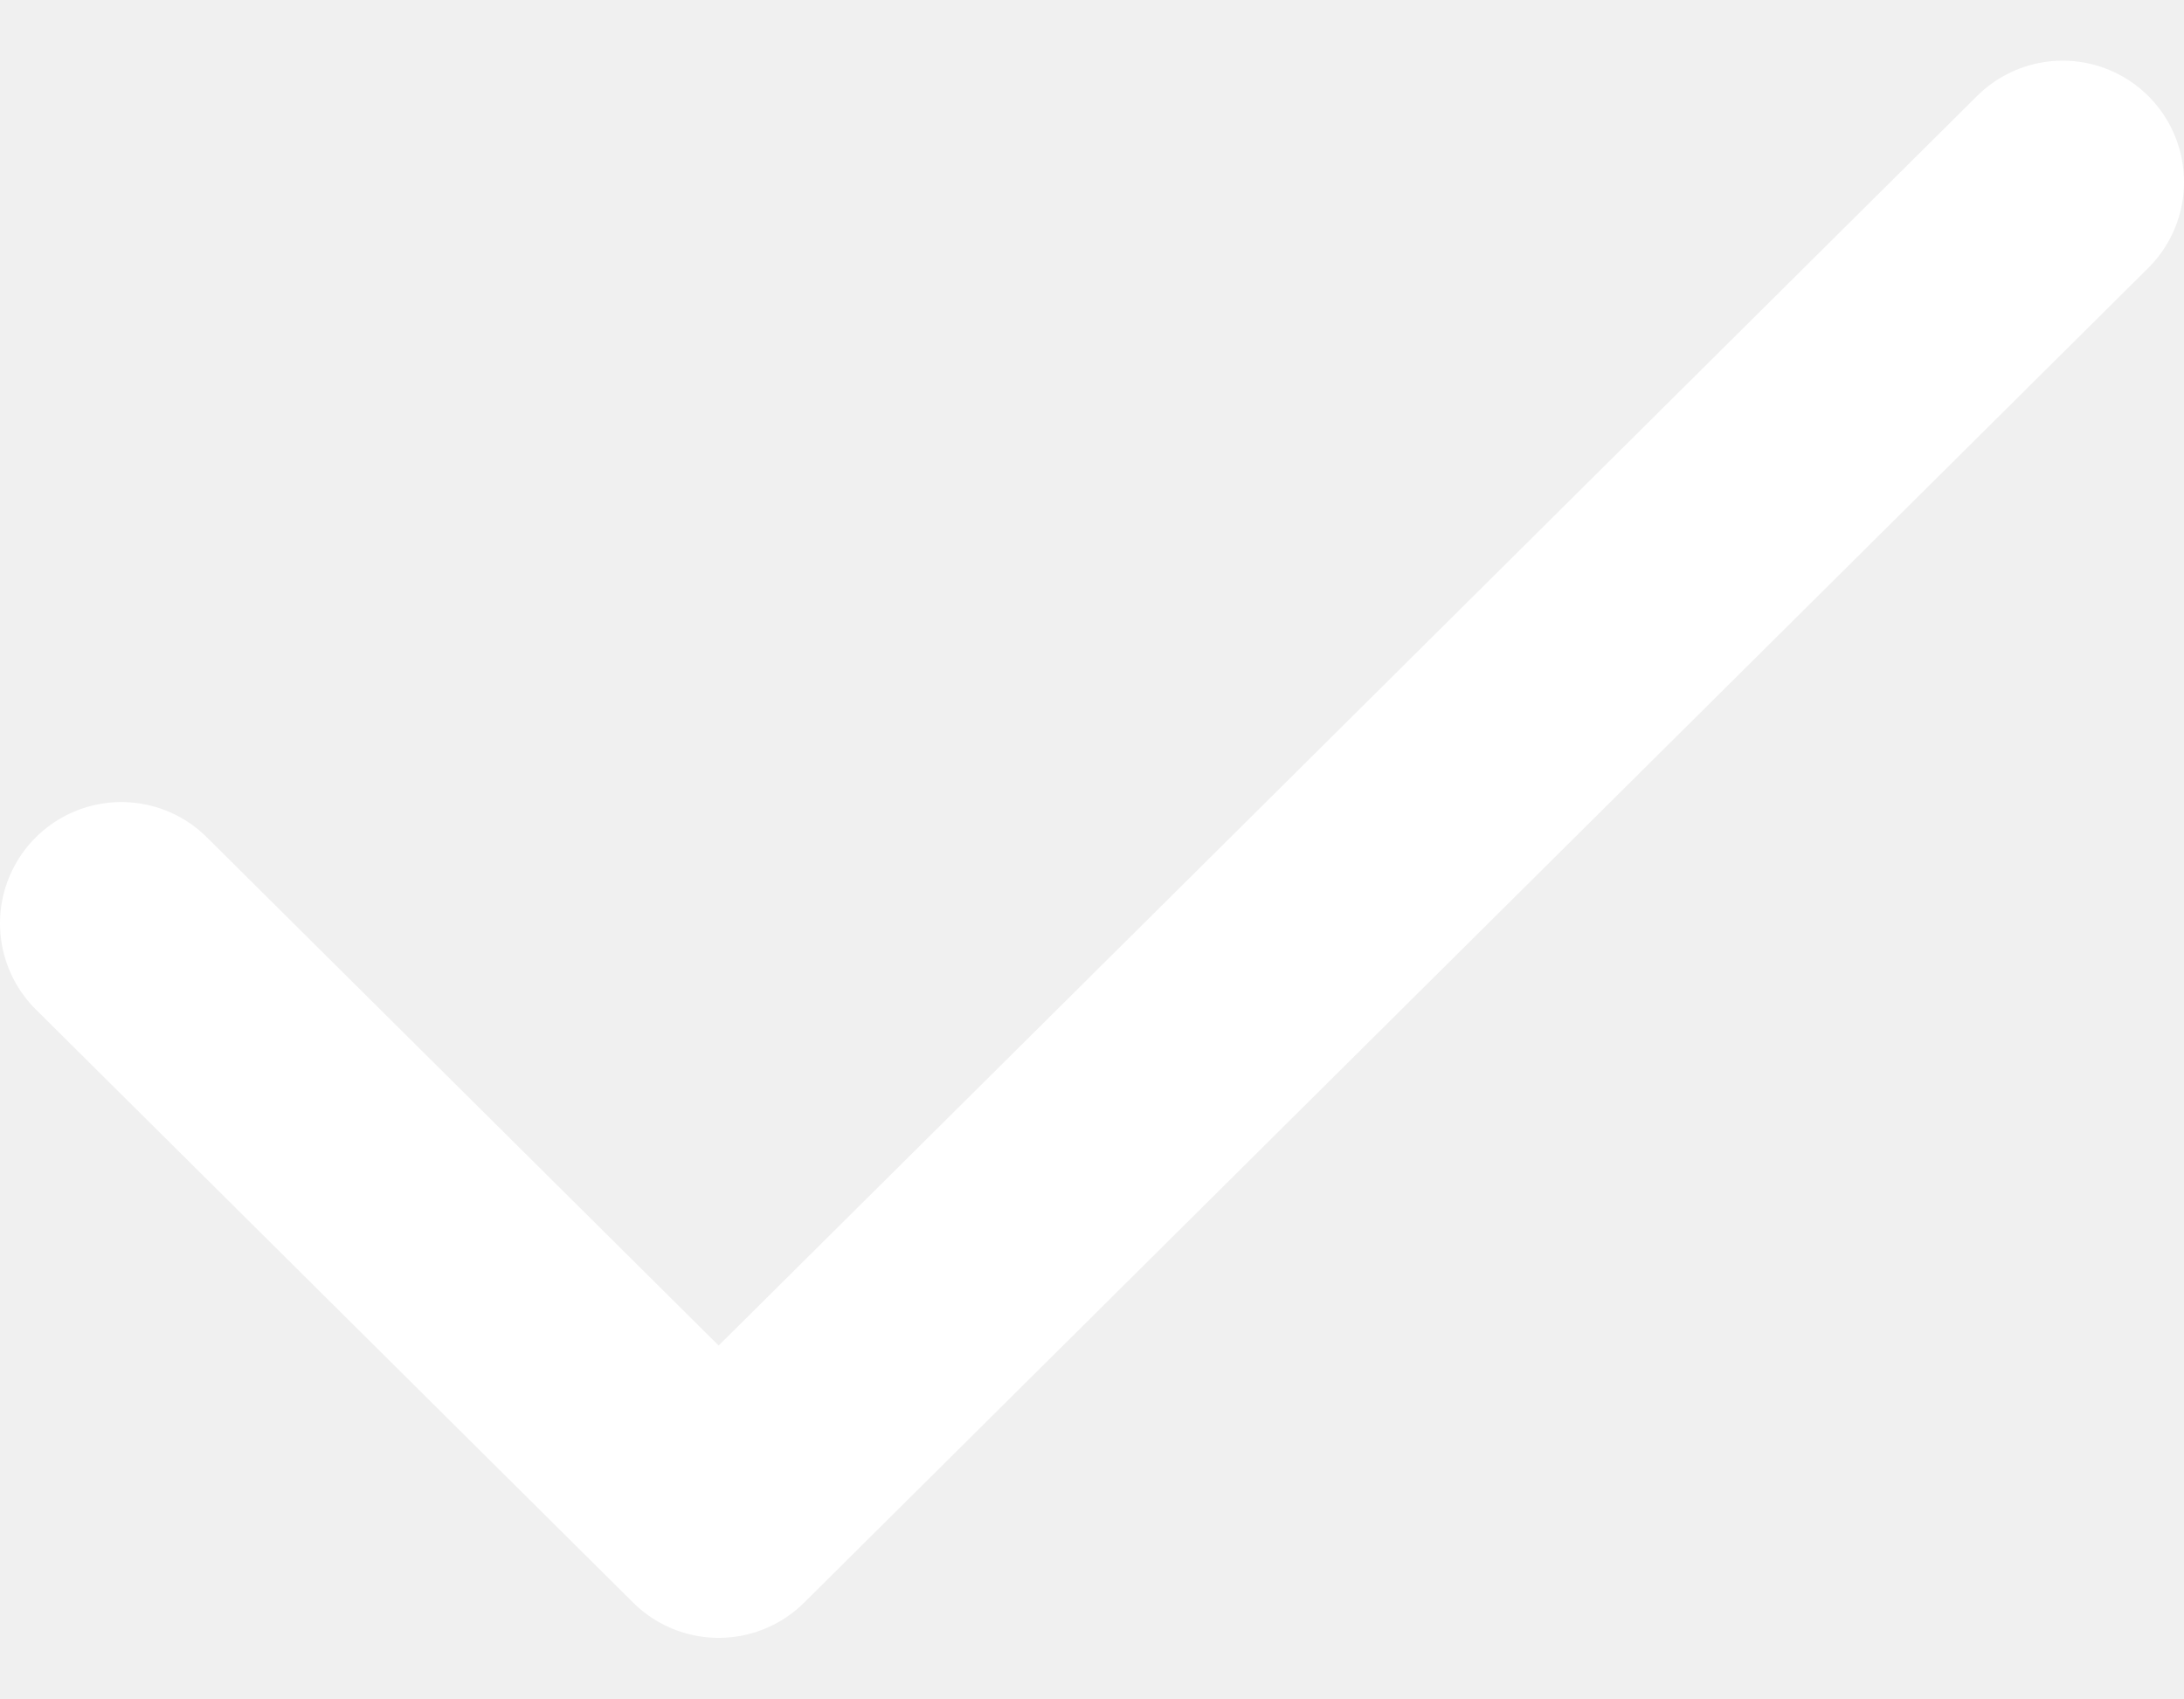
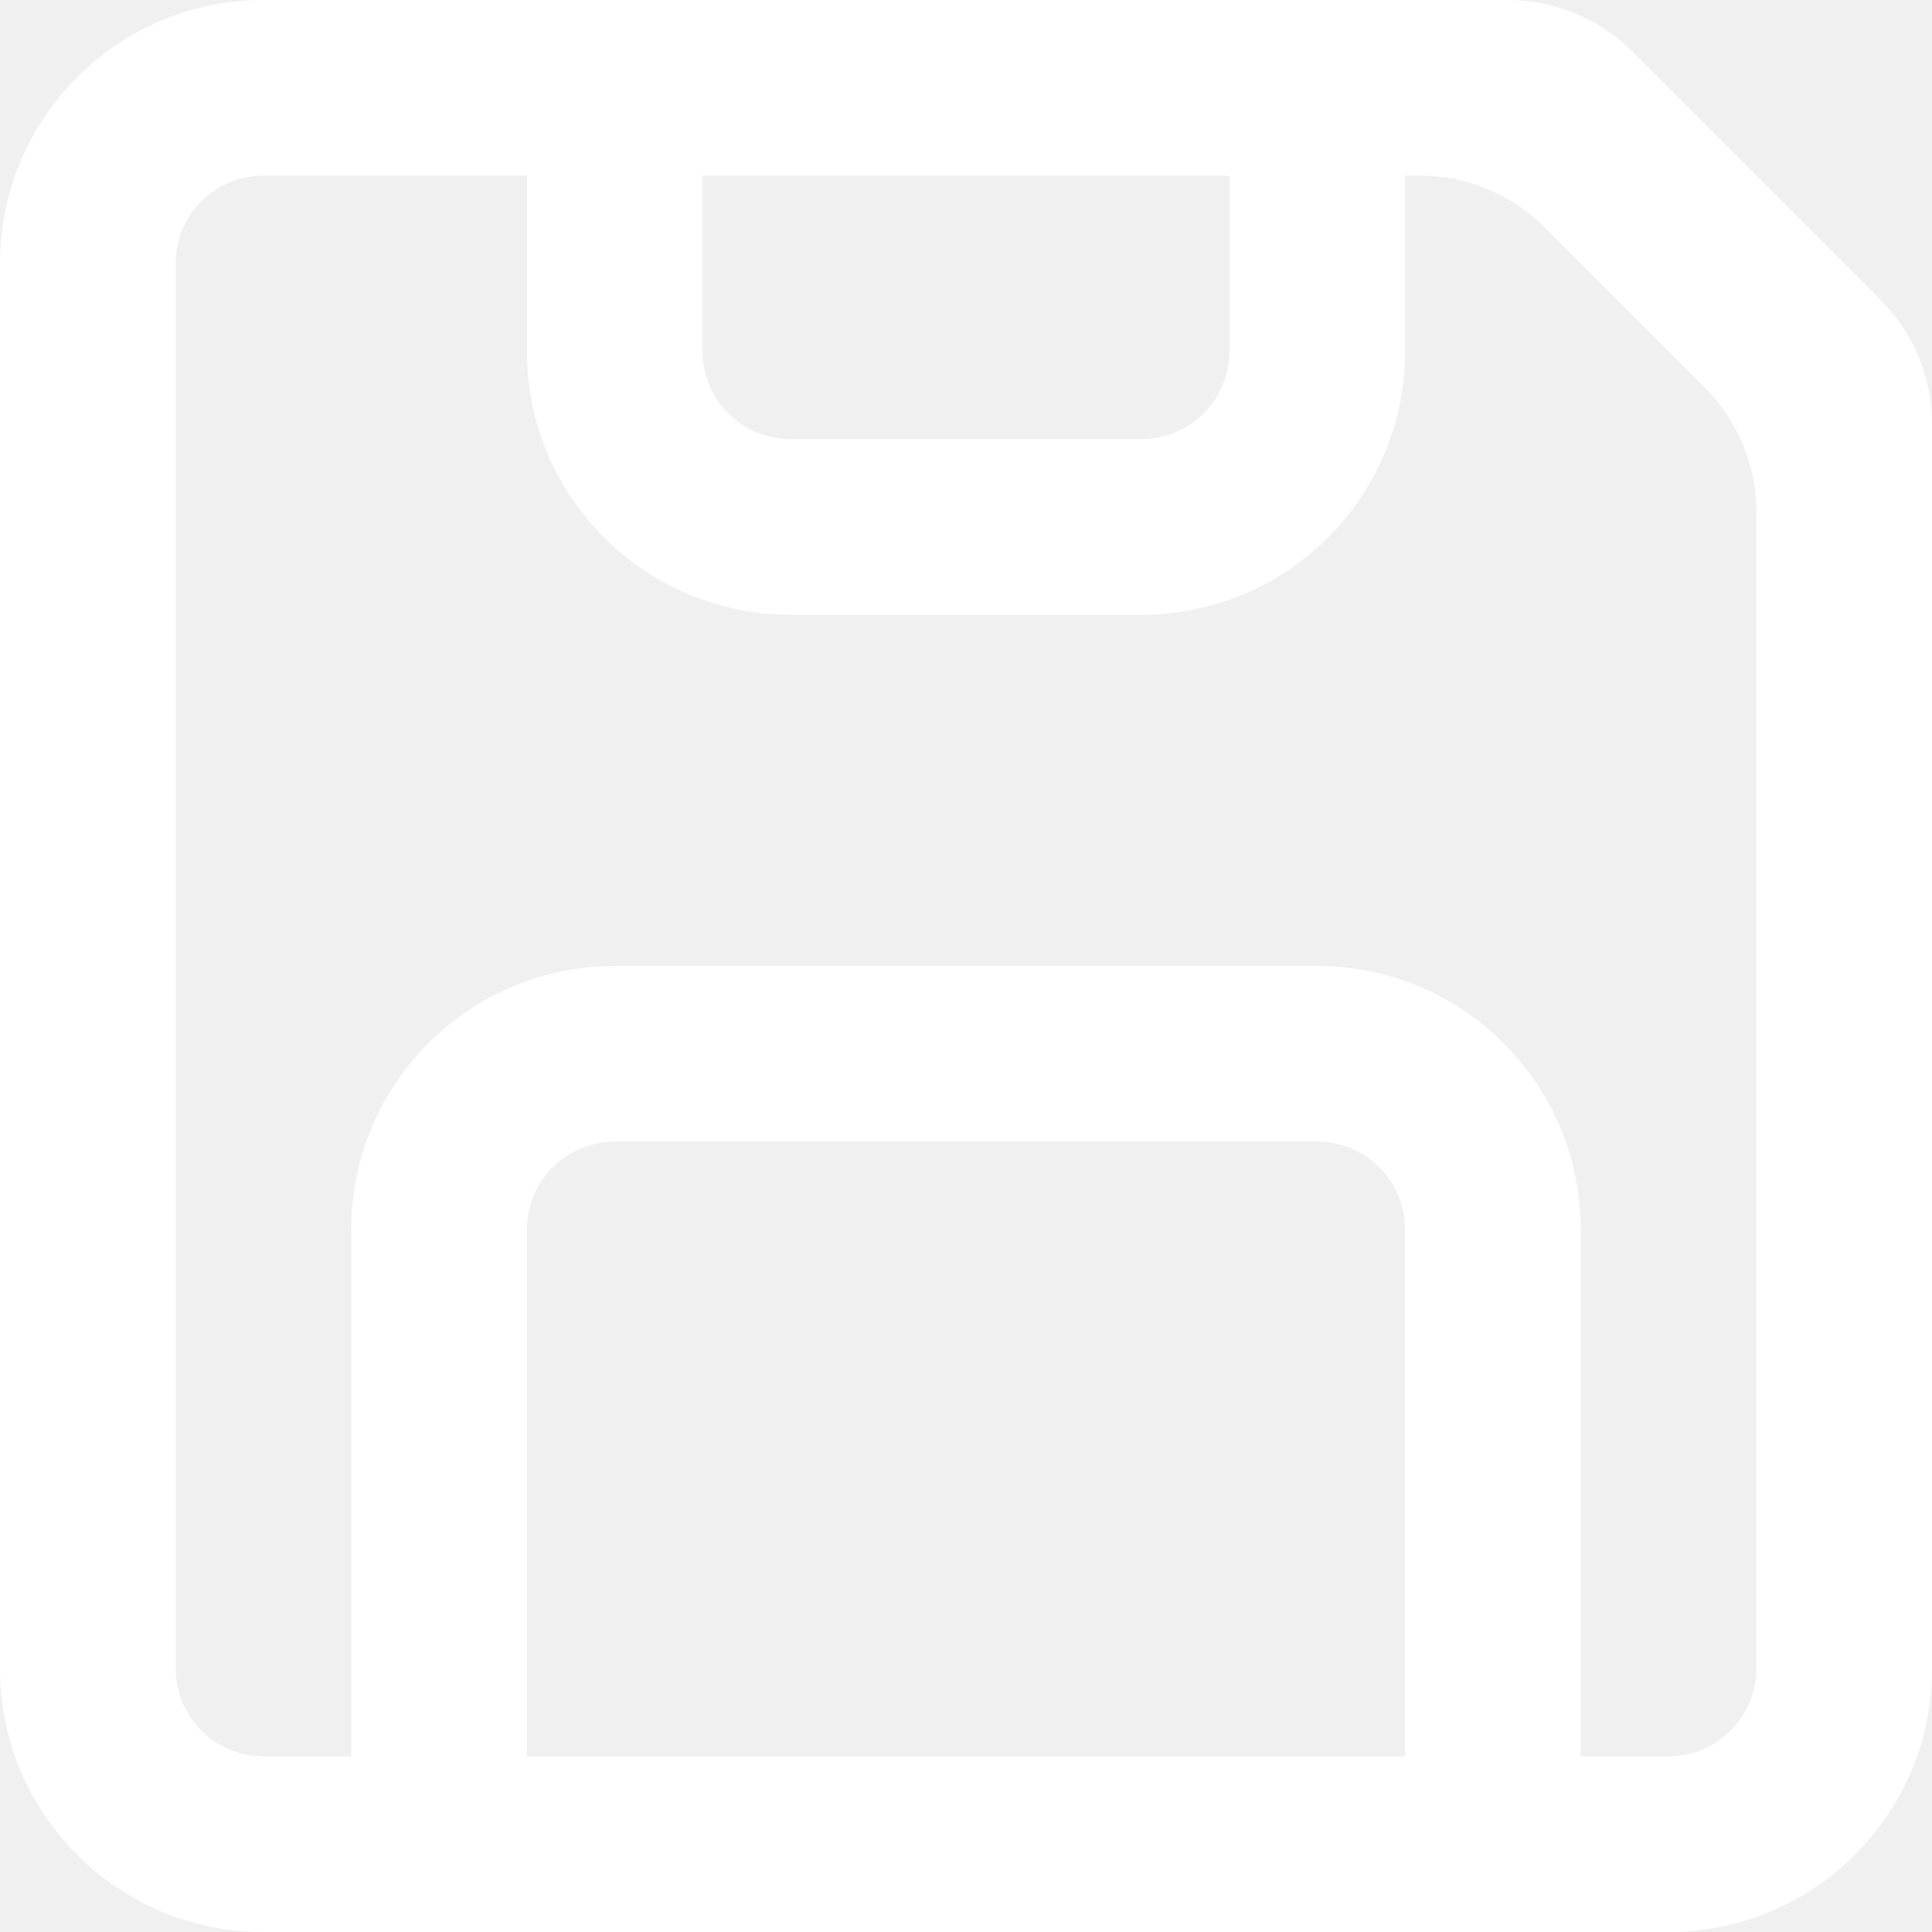
- <svg xmlns="http://www.w3.org/2000/svg" width="18" height="14" viewBox="0 0 18 14" fill="none">
-   <path d="M1 7.611L5.923 12.5L17 1.5" stroke="white" stroke-width="2" stroke-linecap="round" stroke-linejoin="round" />
+ <svg xmlns="http://www.w3.org/2000/svg" width="22" height="22" viewBox="0 0 22 22" fill="none">
+   <path fill-rule="evenodd" clip-rule="evenodd" d="M17.172 0C17.702 0 18.211 0.211 18.586 0.586L21.414 3.414C21.789 3.789 22 4.298 22 4.828V19C22 20.657 20.657 22 19 22H3C1.343 22 0 20.657 0 19V3C0 1.343 1.343 0 3 0H17.172ZM3 2C2.448 2 2 2.448 2 3V19C2 19.552 2.448 20 3 20H4V14C4 12.343 5.343 11 7 11H15C16.657 11 18 12.343 18 14V20H19C19.552 20 20 19.552 20 19V5.828C20 5.298 19.789 4.789 19.414 4.414L17.586 2.586C17.211 2.211 16.702 2 16.172 2H16V4C16 5.657 14.657 7 13 7H9C7.343 7 6 5.657 6 4V2H3ZM16 20V14C16 13.448 15.552 13 15 13H7C6.448 13 6 13.448 6 14V20H16ZM8 2H14V4C14 4.552 13.552 5 13 5H9C8.448 5 8 4.552 8 4V2Z" fill="white" />
</svg>
